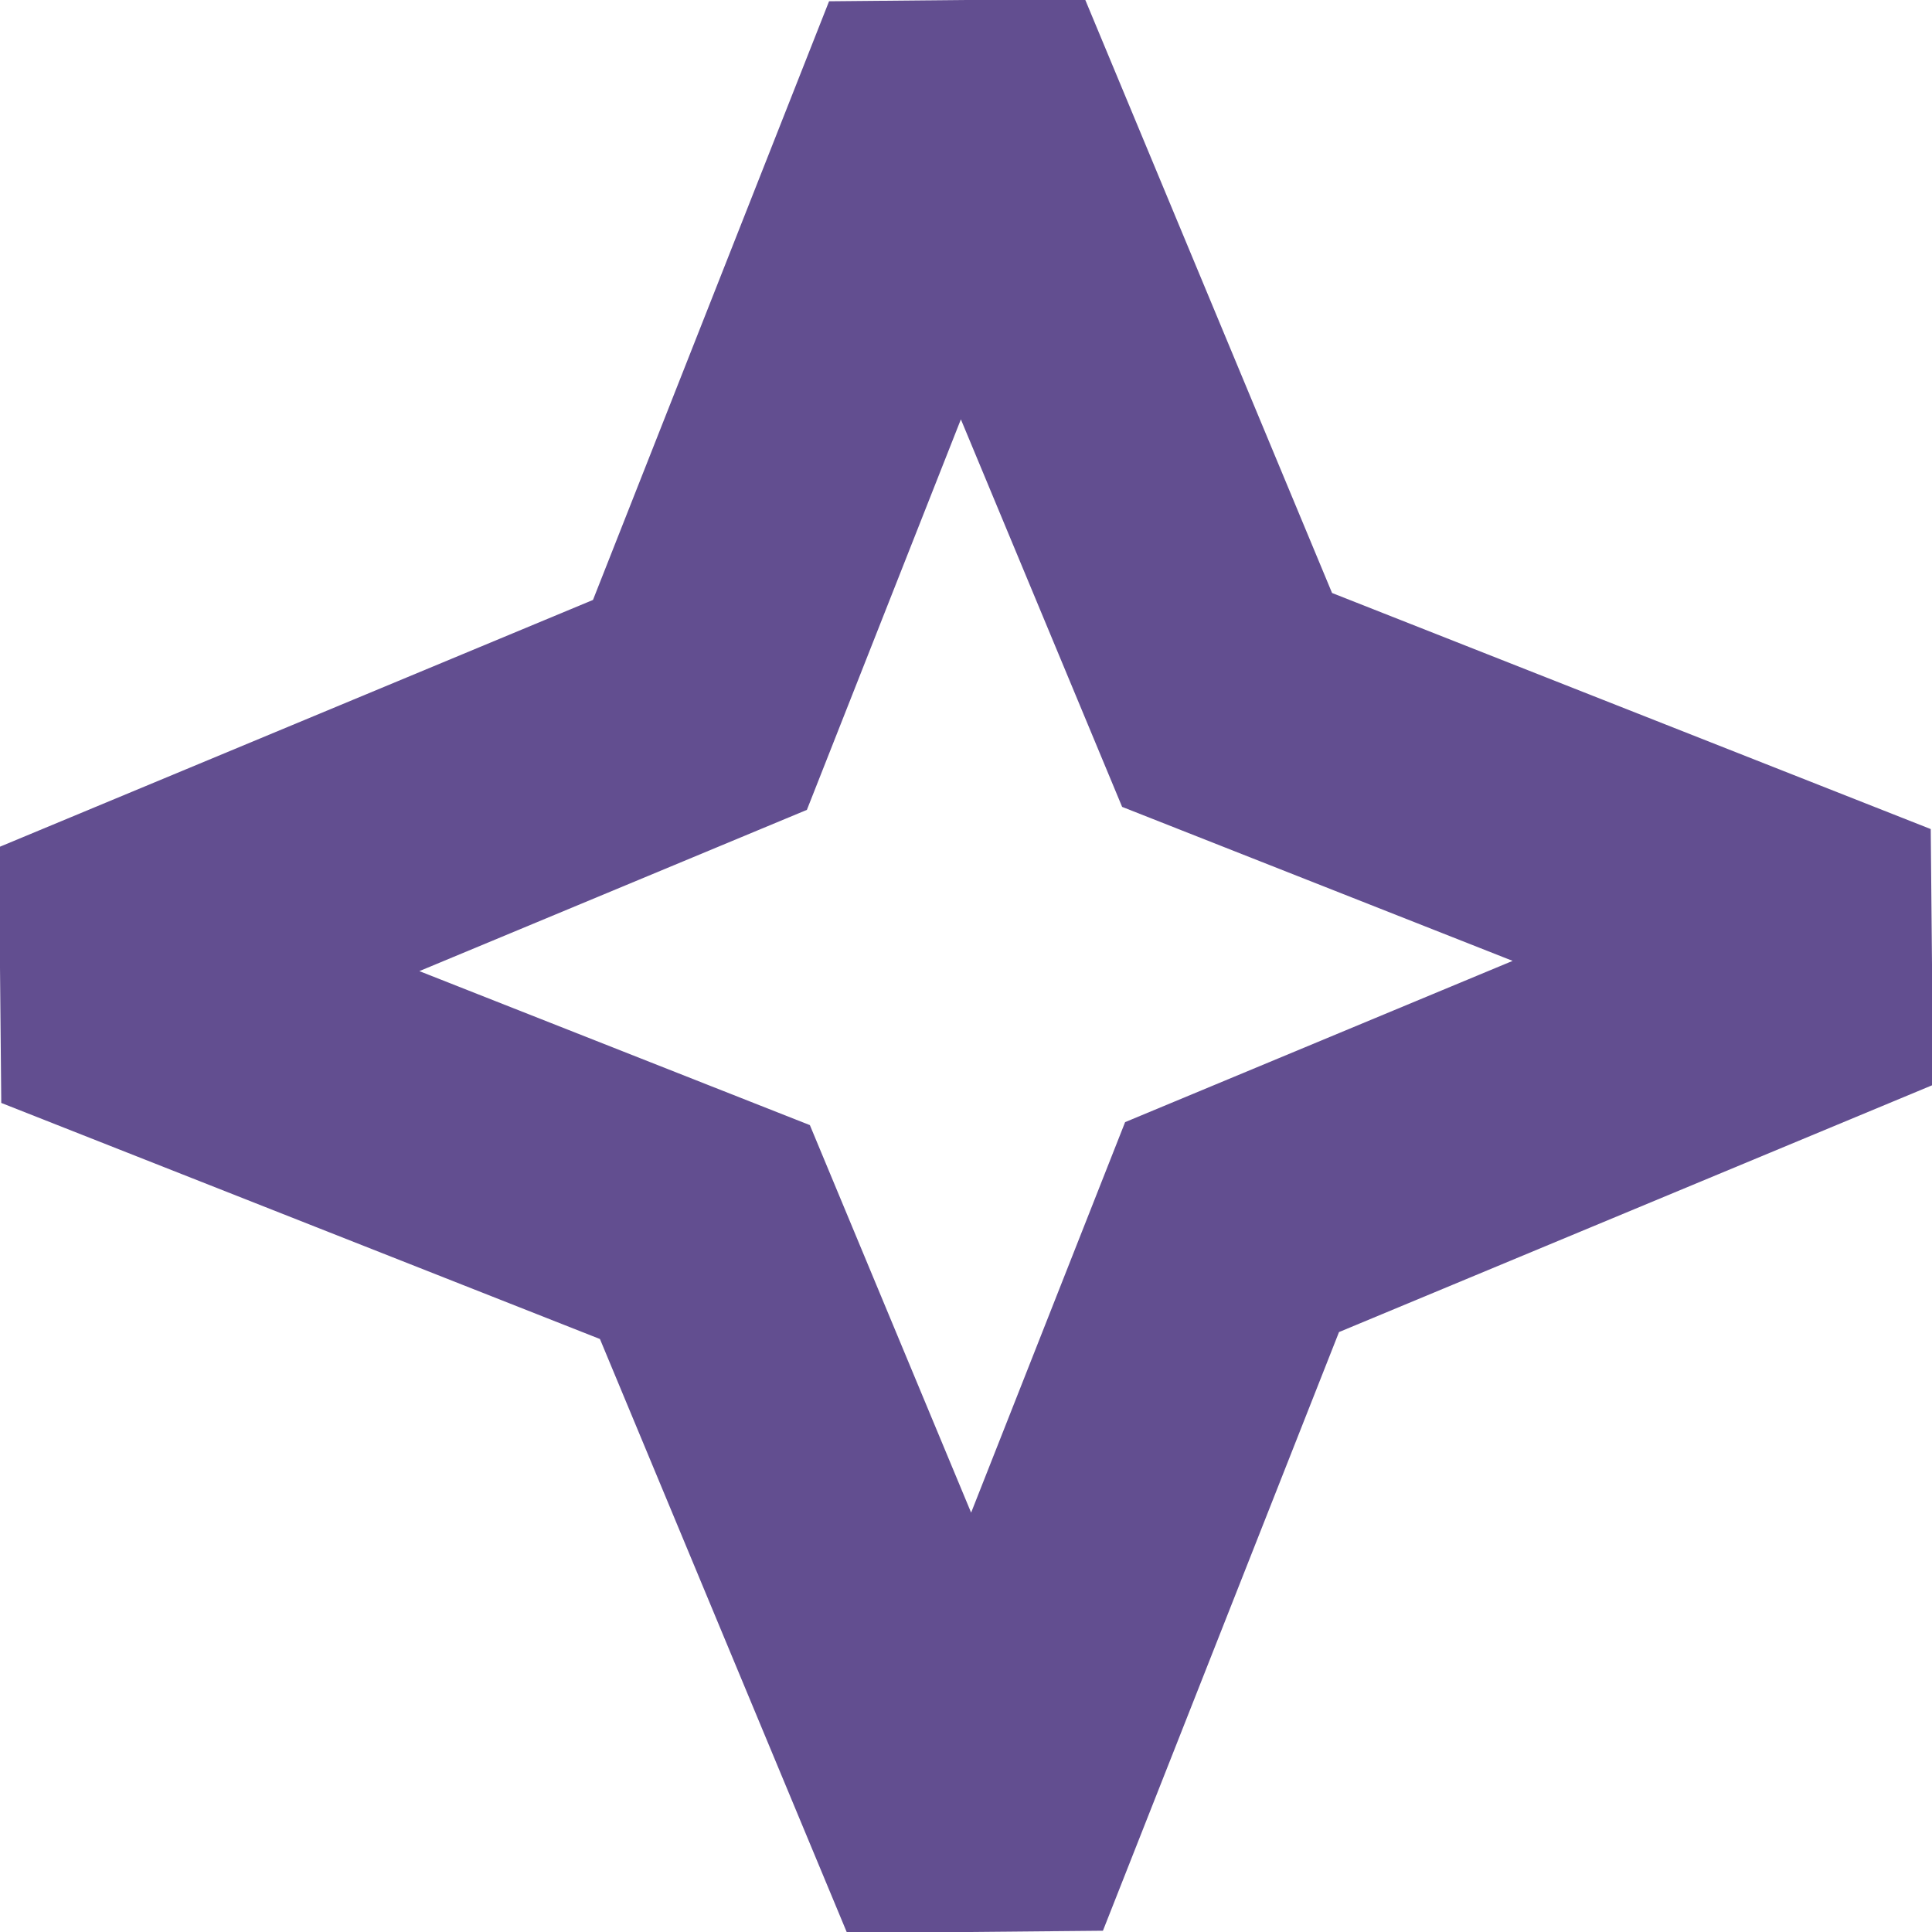
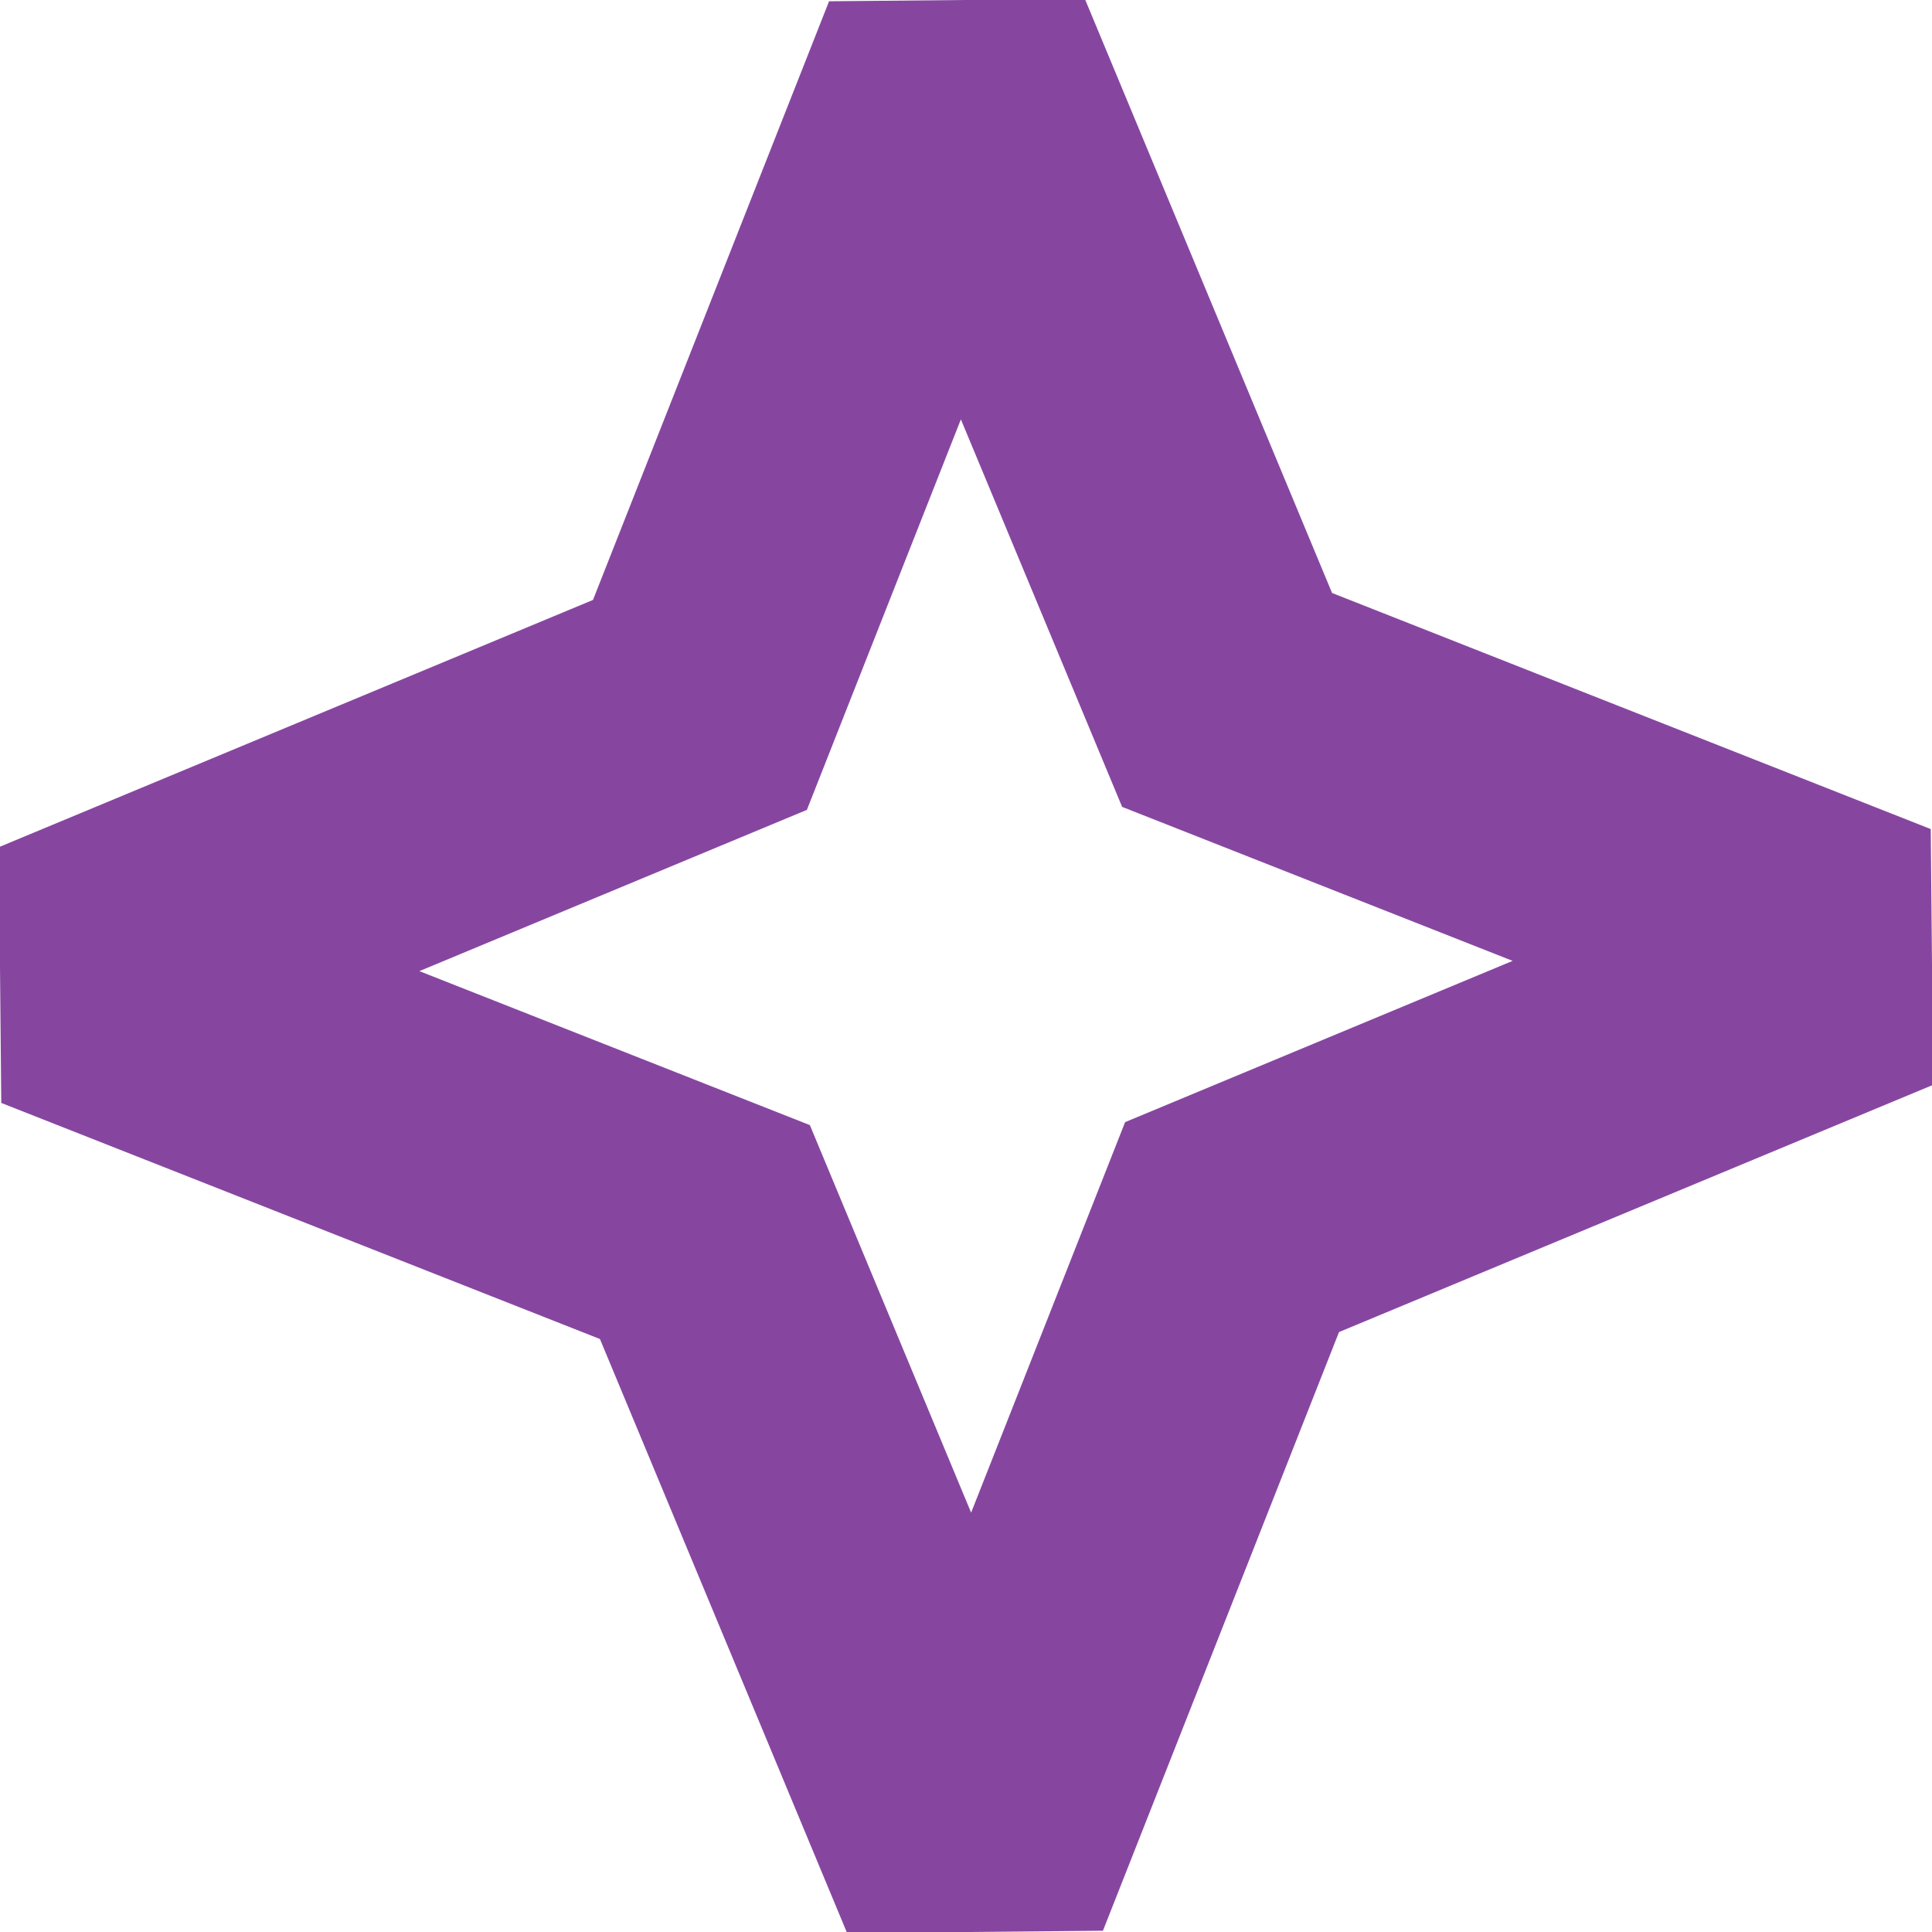
<svg xmlns="http://www.w3.org/2000/svg" version="1.0" width="7" height="7" id="svg2816">
  <defs id="defs2818">
    </defs>
  <g transform="translate(-7,-4)" id="layer1" />
  <g id="layer5" transform="translate(0,-14)">
-     <path style="opacity:1;fill:none;fill-opacity:1;fill-rule:evenodd;stroke:#624e90;stroke-width:1;stroke-linecap:round;stroke-linejoin:miter;stroke-miterlimit:2;stroke-dasharray:none;stroke-dashoffset:0;stroke-opacity:1" id="path2394" d="M 2.031,4.312 L 1.054,1.964 L -1.312,1.031 L 1.036,0.054 L 1.969,-2.312 L 2.946,0.036 L 5.312,0.969 L 2.964,1.946 L 2.031,4.312 z" transform="translate(1.5,16.5)" />
+     <path style="opacity:1;fill:none;fill-opacity:1;fill-rule:evenodd;stroke:#8646a0;stroke-width:1;stroke-linecap:round;stroke-linejoin:miter;stroke-miterlimit:2;stroke-dasharray:none;stroke-dashoffset:0;stroke-opacity:1" id="path2394" d="M 2.031,4.312 L 1.054,1.964 L -1.312,1.031 L 1.036,0.054 L 1.969,-2.312 L 2.946,0.036 L 5.312,0.969 L 2.964,1.946 L 2.031,4.312 z" transform="translate(1.5,16.5)" />
  </g>
</svg>
